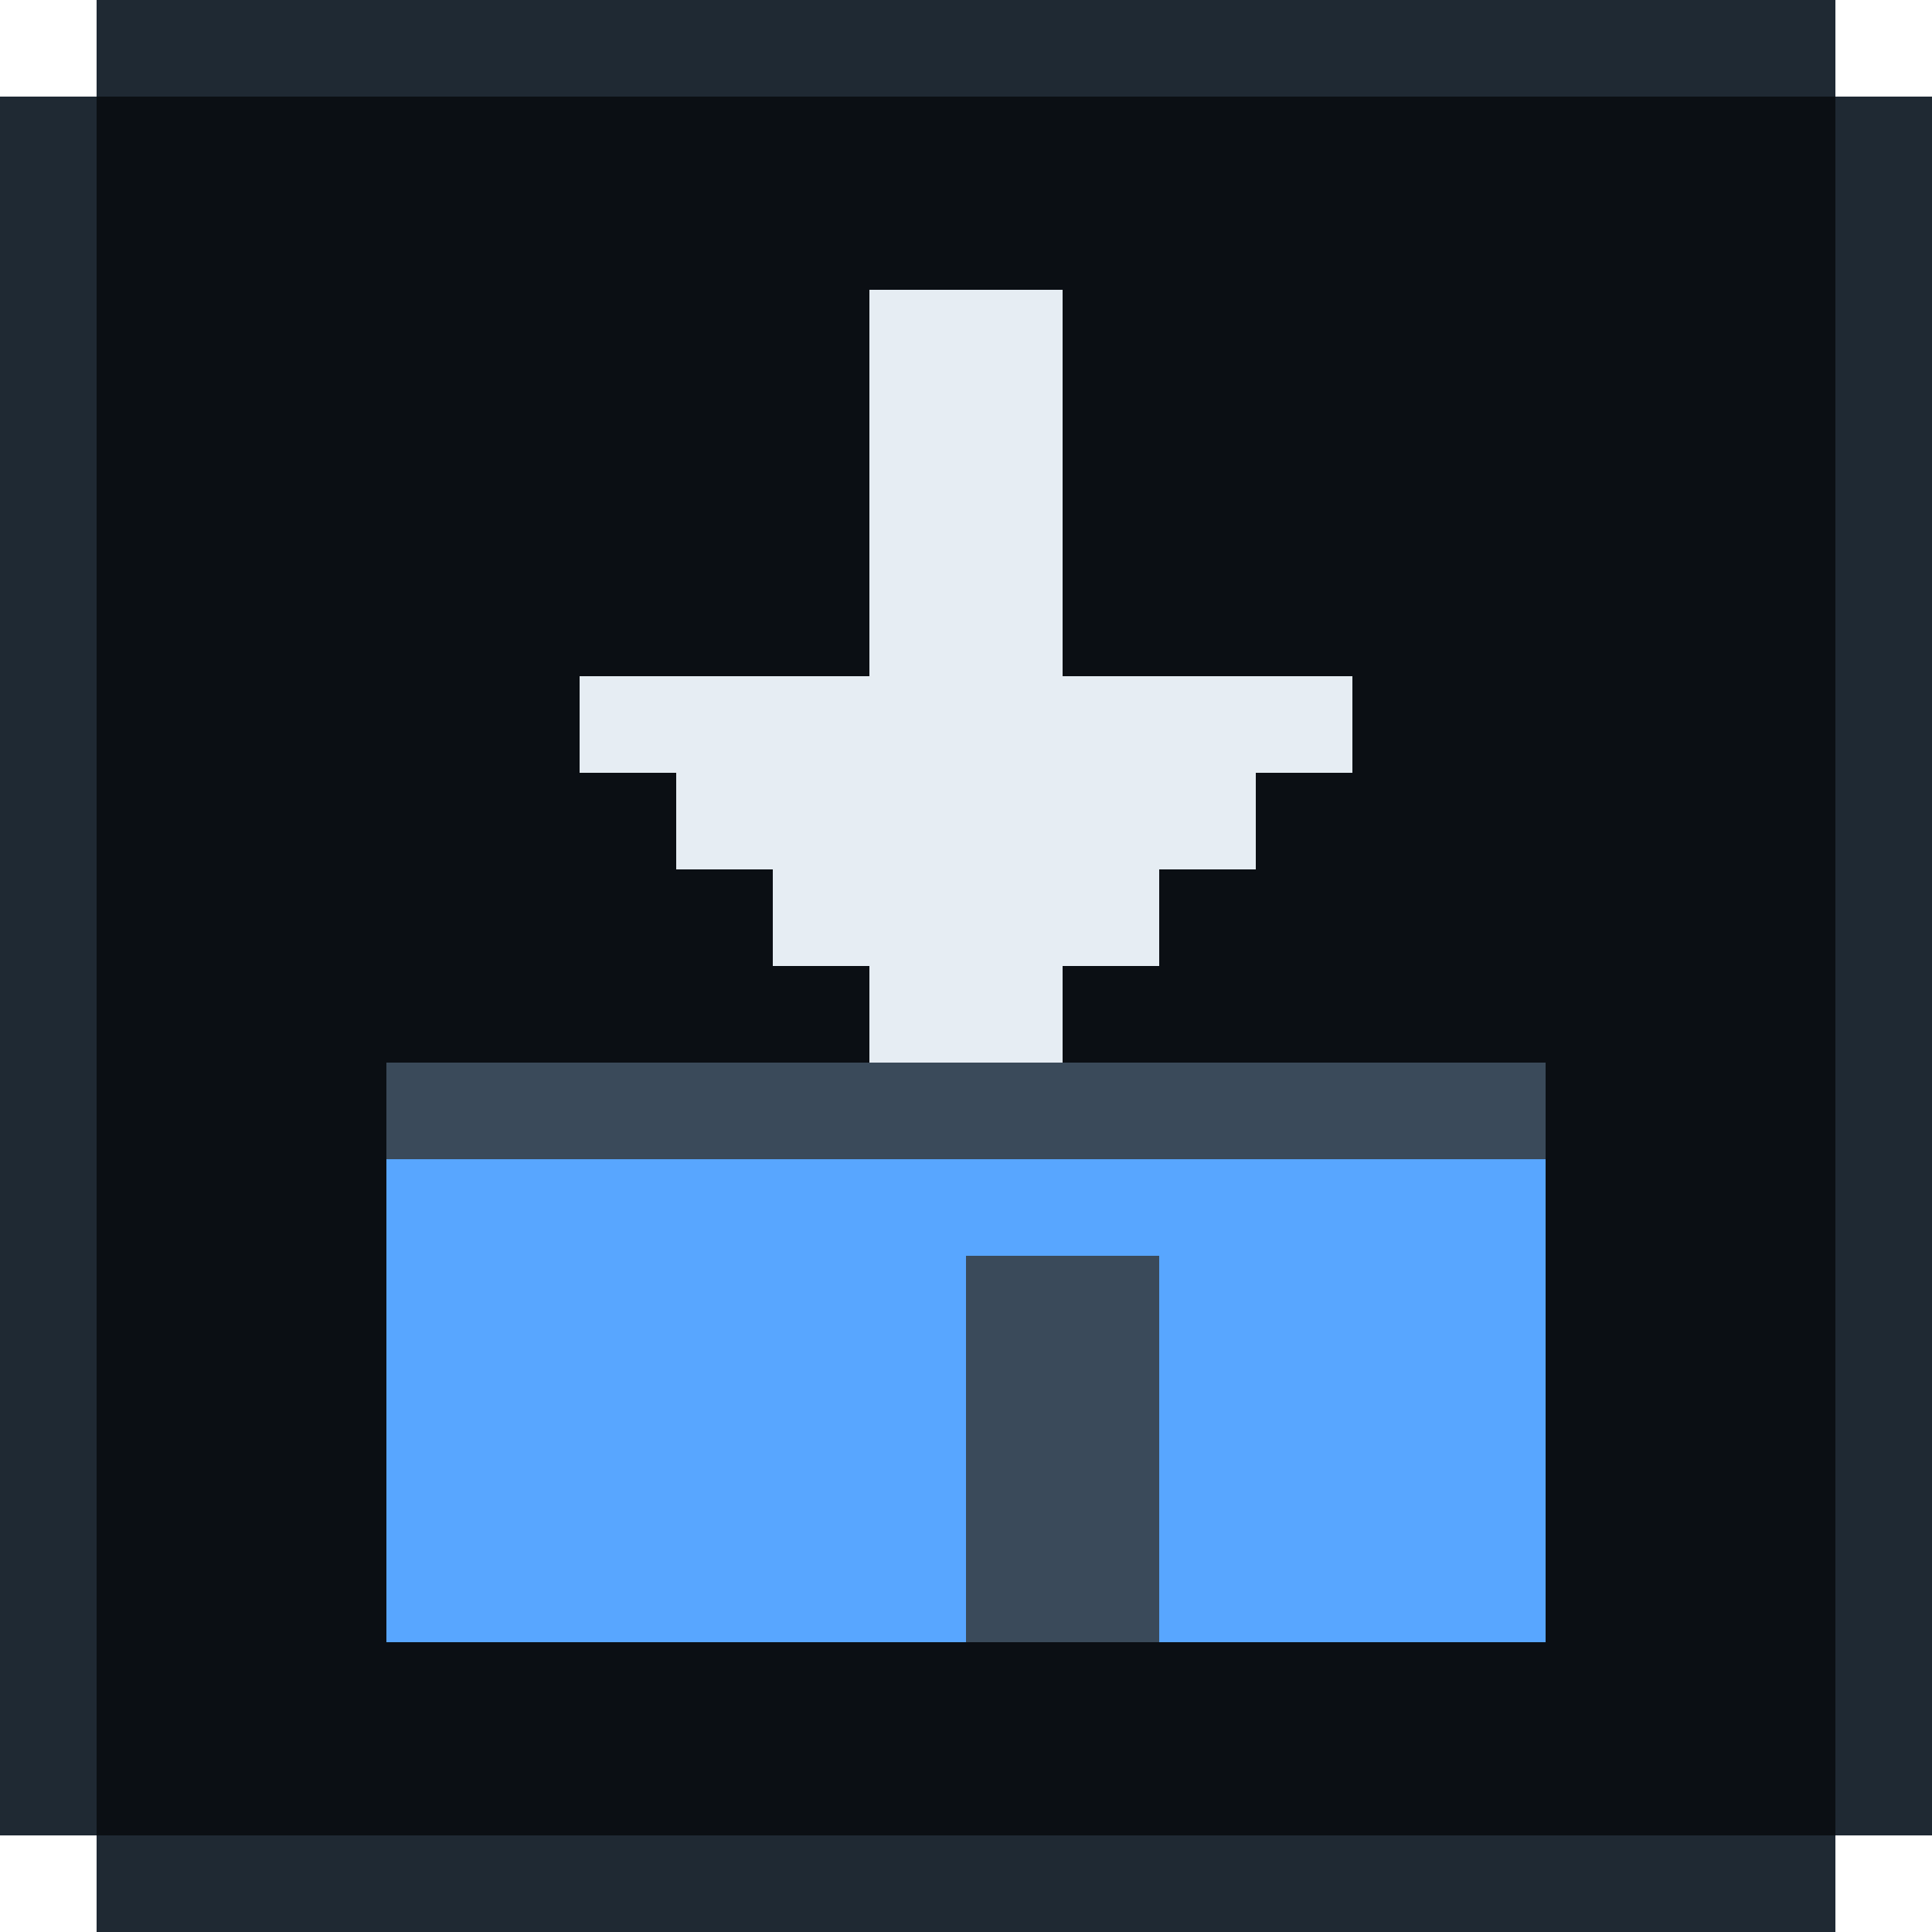
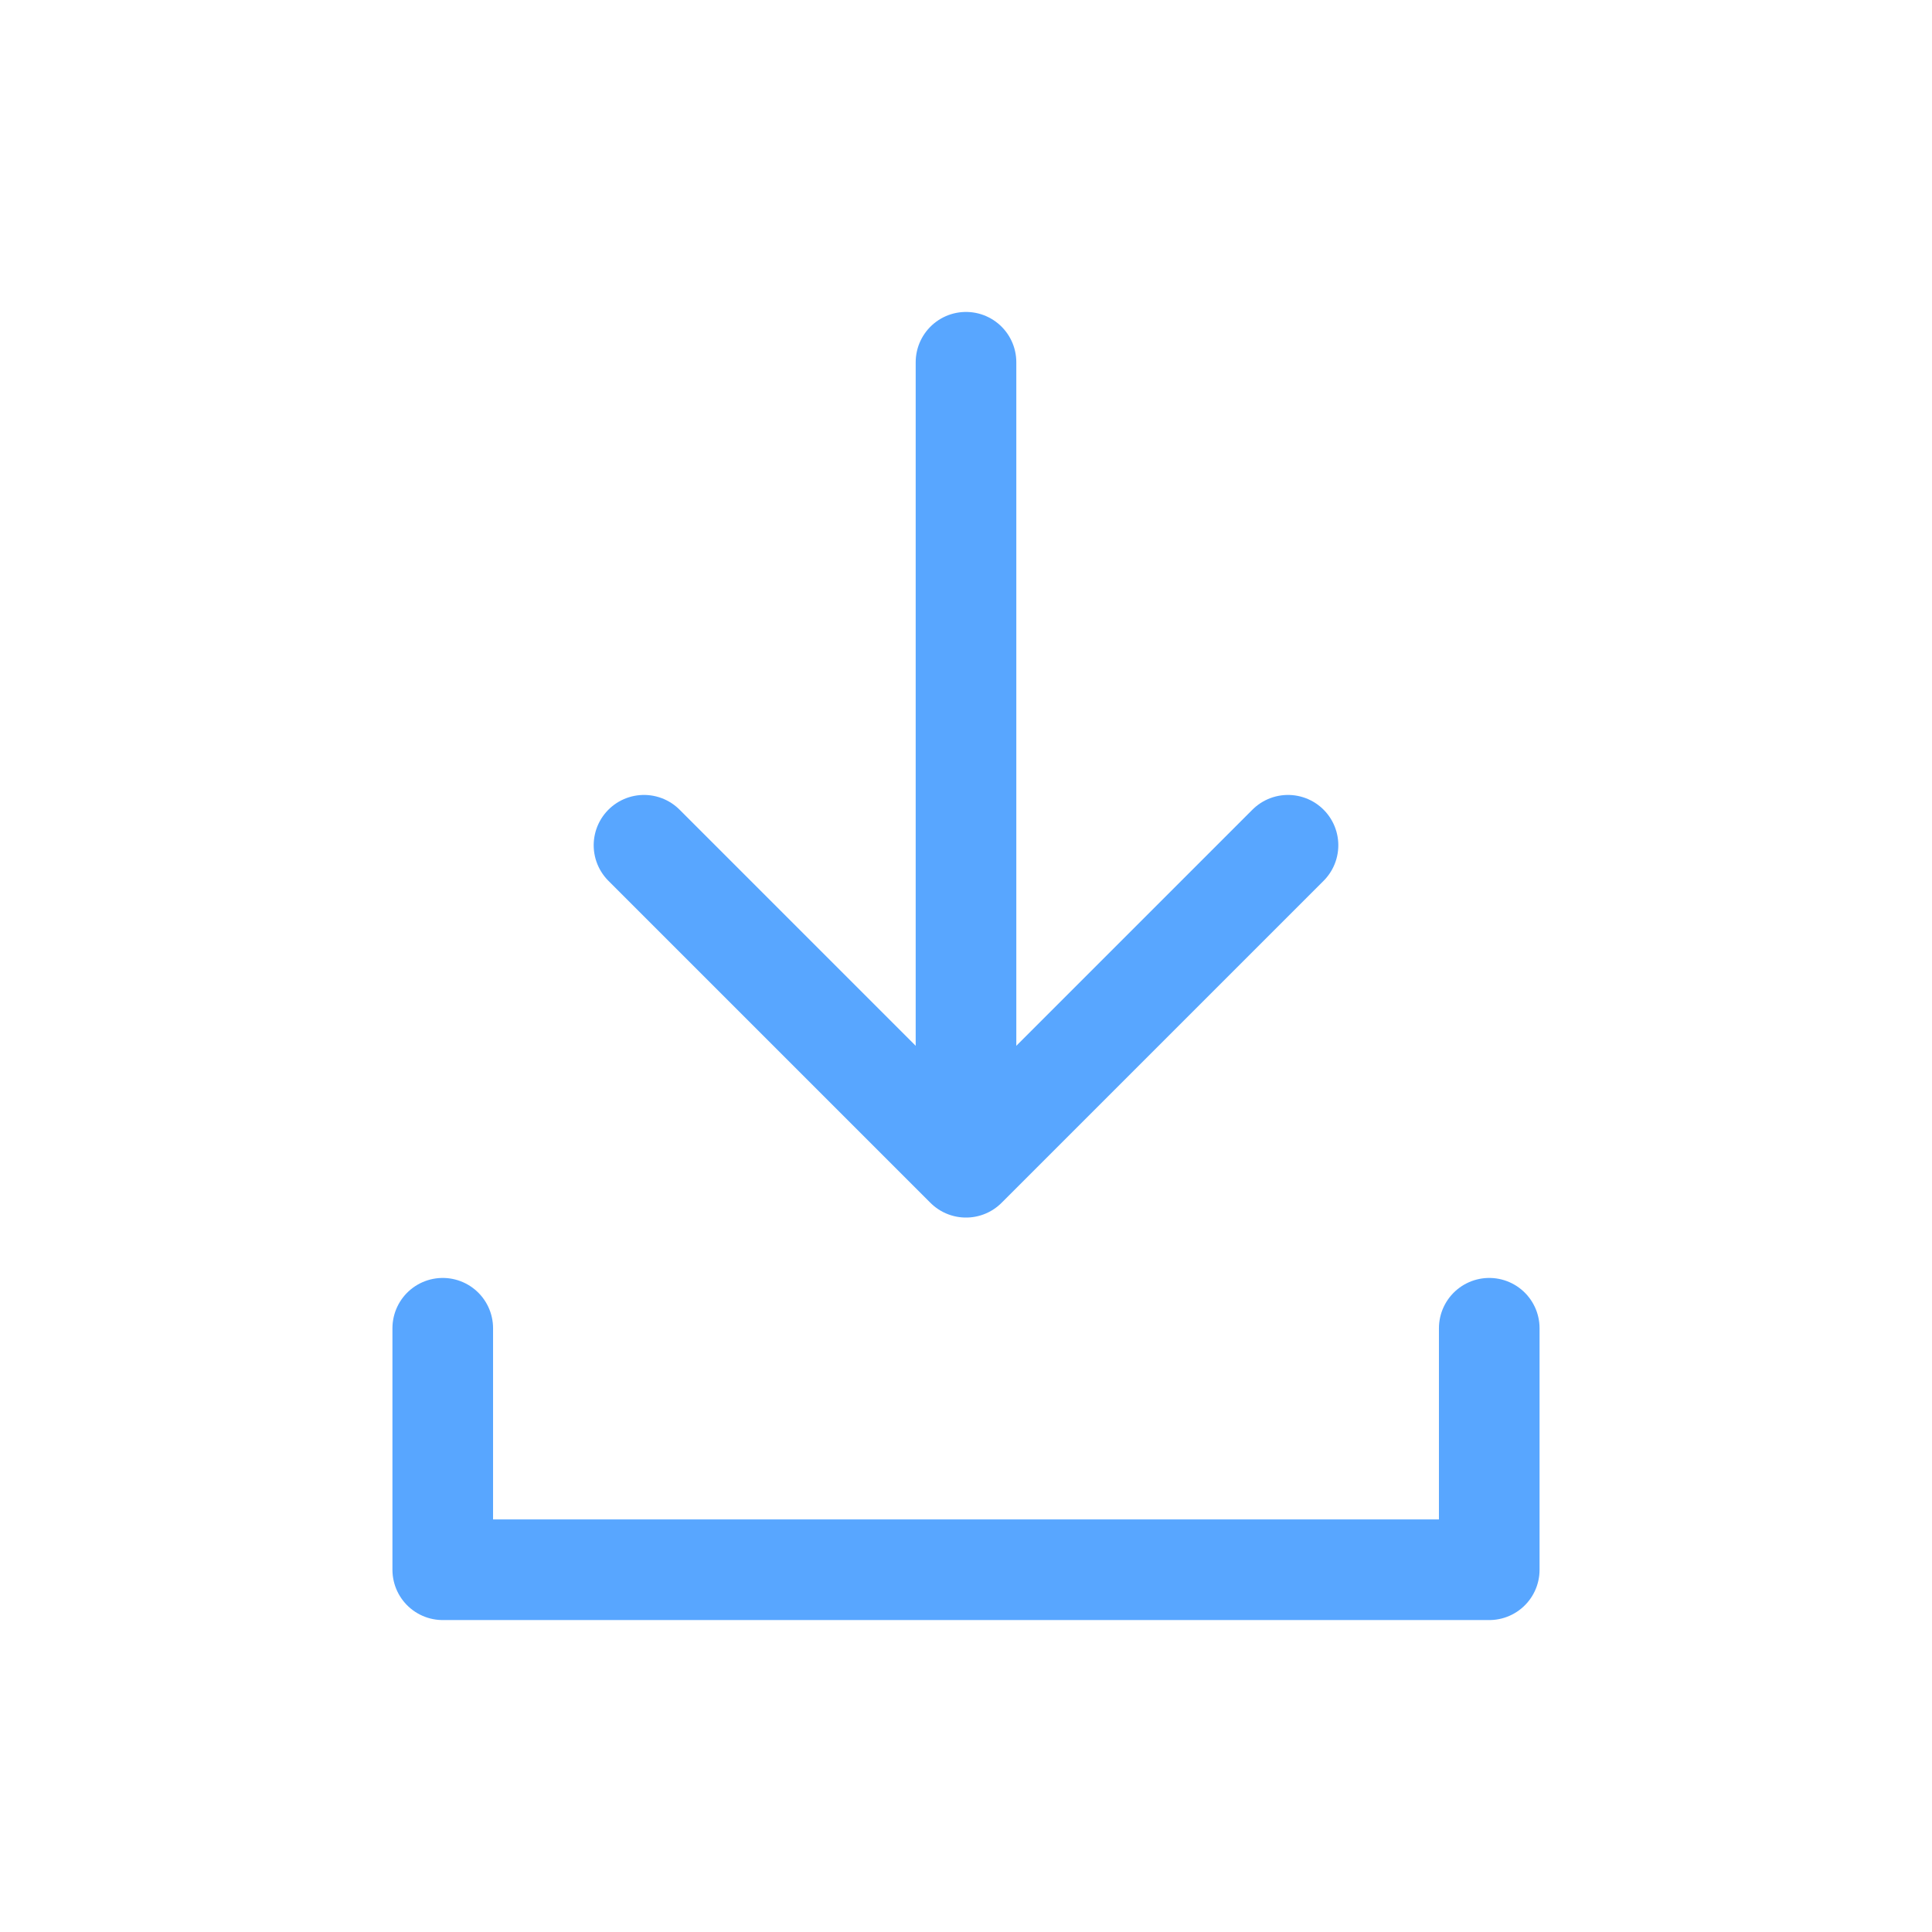
- <svg xmlns="http://www.w3.org/2000/svg" width="60" height="60" viewBox="0 0 60 60" shape-rendering="crispEdges" role="img" aria-label="Installation icon">
-   <g fill="#1f2933">
-     <rect x="3" y="0" width="54" height="3" />
-     <rect x="0" y="3" width="3" height="54" />
-     <rect x="57" y="3" width="3" height="54" />
-     <rect x="3" y="57" width="54" height="3" />
-   </g>
-   <g fill="#0b0f14">
-     <rect x="3" y="3" width="54" height="6" />
-     <rect x="3" y="9" width="24" height="12" />
-     <rect x="33" y="9" width="24" height="12" />
-     <rect x="3" y="21" width="15" height="3" />
-     <rect x="42" y="21" width="15" height="3" />
-     <rect x="3" y="24" width="18" height="3" />
-     <rect x="39" y="24" width="18" height="3" />
-     <rect x="3" y="27" width="21" height="3" />
-     <rect x="36" y="27" width="21" height="3" />
-     <rect x="3" y="30" width="24" height="3" />
-     <rect x="33" y="30" width="24" height="3" />
-     <rect x="3" y="33" width="9" height="18" />
-     <rect x="48" y="33" width="9" height="18" />
-     <rect x="3" y="51" width="54" height="6" />
-   </g>
-   <g fill="#e6edf3">
-     <rect x="27" y="9" width="6" height="12" />
-     <rect x="18" y="21" width="24" height="3" />
-     <rect x="21" y="24" width="18" height="3" />
-     <rect x="24" y="27" width="12" height="3" />
-     <rect x="27" y="30" width="6" height="3" />
-   </g>
-   <g fill="#3a4a5a">
-     <rect x="12" y="33" width="36" height="3" />
-     <rect x="30" y="39" width="6" height="12" />
-   </g>
-   <g fill="#58a6ff">
-     <rect x="12" y="36" width="36" height="3" />
-     <rect x="12" y="39" width="18" height="12" />
-     <rect x="36" y="39" width="12" height="12" />
+ <svg xmlns="http://www.w3.org/2000/svg" width="48" height="48" viewBox="0 0 48 48" fill="none" role="img" aria-label="Installation icon">
+   <g stroke="#58a6ff" stroke-width="2.5" stroke-linecap="round" stroke-linejoin="round">
+     <path d="M24 9 V28" />
+     <path d="M16 21 l8 8 8-8" />
+     <path d="M11 33 v6 h26 v-6" />
  </g>
</svg>
